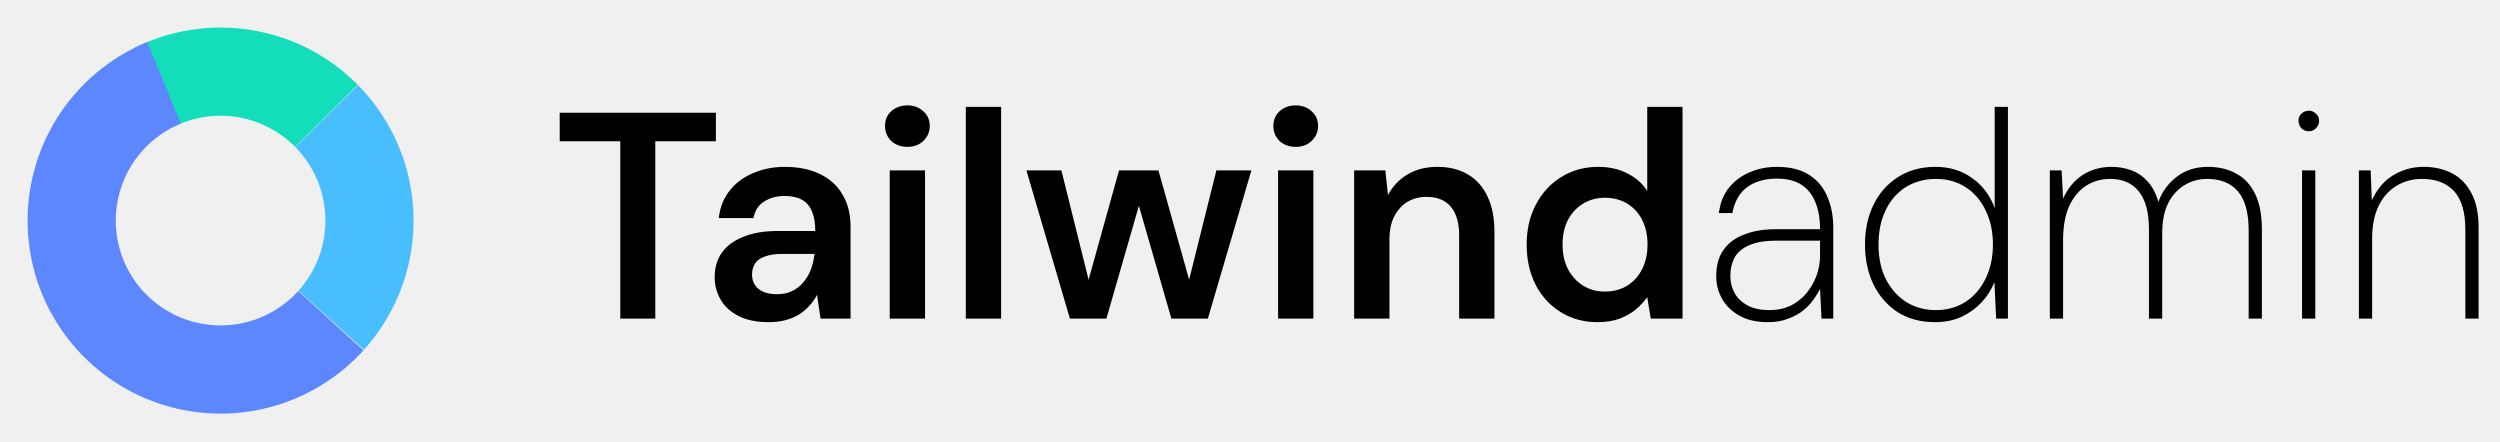
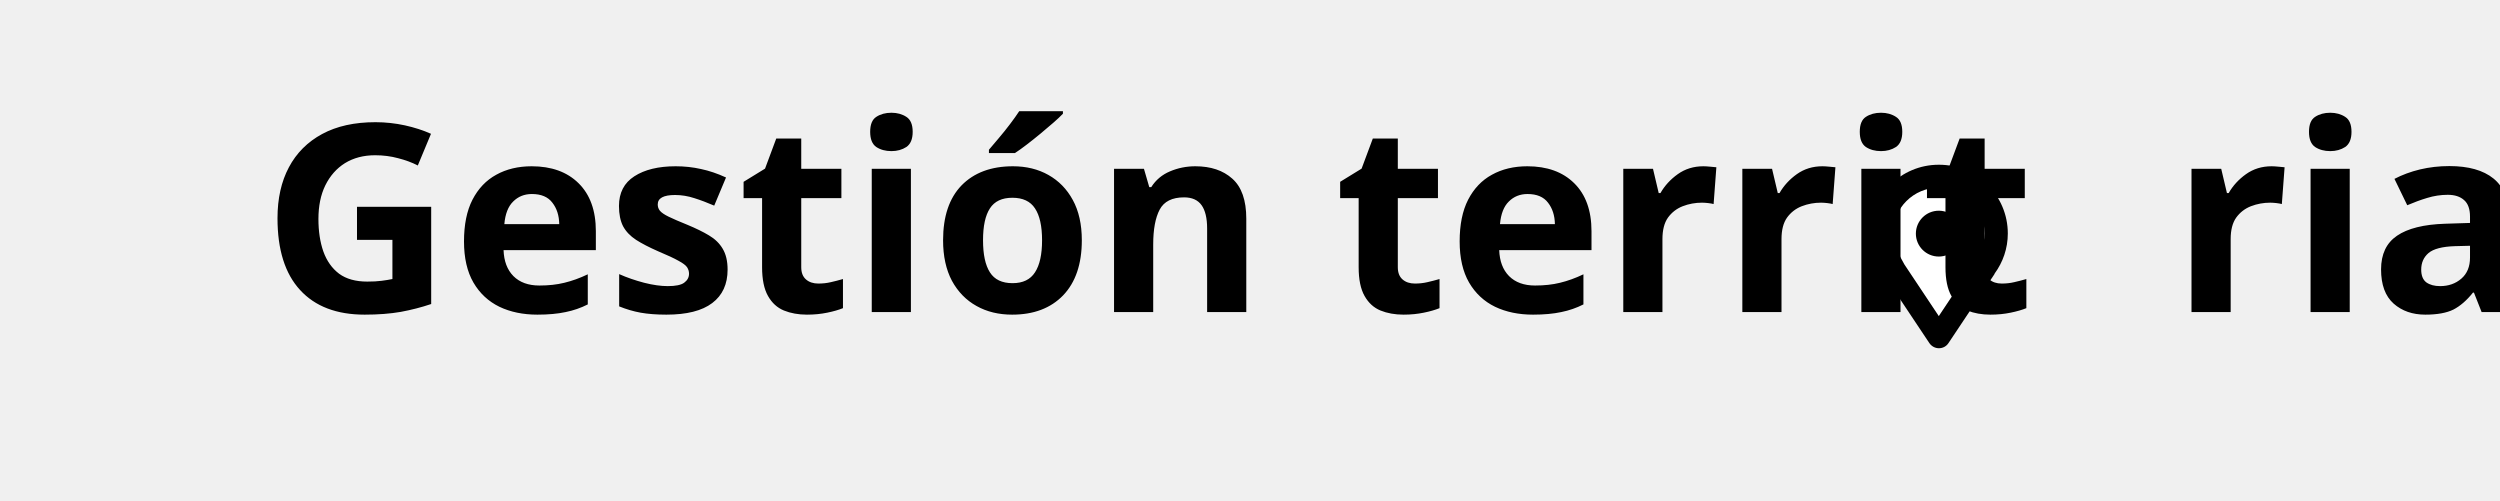
- <svg xmlns="http://www.w3.org/2000/svg" width="204" height="36" viewBox="0 0 204 36" fill="none">
-   <path d="M29.701 28.541C32.387 25.558 33.834 21.663 33.744 17.65C33.655 13.637 32.036 9.809 29.22 6.949L24.094 11.997C25.624 13.551 26.503 15.63 26.551 17.81C26.6 19.99 25.814 22.106 24.355 23.726L29.701 28.541Z" fill="#49BEFF" />
-   <path d="M29.196 6.923C26.858 4.559 23.831 2.996 20.55 2.458C17.268 1.919 13.901 2.433 10.93 3.926L14.159 10.355C15.773 9.544 17.602 9.265 19.385 9.558C21.167 9.85 22.811 10.699 24.082 11.983L29.196 6.923Z" fill="#13DEB9" />
-   <path d="M12.018 3.43C9.832 4.327 7.876 5.705 6.295 7.461C4.714 9.217 3.548 11.307 2.884 13.575C2.221 15.842 2.075 18.23 2.46 20.562C2.844 22.894 3.748 25.109 5.105 27.043C6.462 28.978 8.236 30.583 10.298 31.738C12.359 32.894 14.653 33.571 17.012 33.719C19.37 33.868 21.732 33.484 23.921 32.595C26.111 31.707 28.073 30.338 29.661 28.588L24.335 23.752C23.472 24.702 22.406 25.446 21.217 25.928C20.027 26.411 18.744 26.62 17.463 26.539C16.182 26.458 14.936 26.091 13.816 25.463C12.697 24.835 11.732 23.963 10.995 22.913C10.258 21.861 9.767 20.658 9.559 19.392C9.35 18.125 9.429 16.828 9.789 15.596C10.15 14.364 10.783 13.229 11.642 12.275C12.501 11.321 13.563 10.573 14.751 10.085L12.018 3.43Z" fill="#5D87FF" />
-   <path d="M50.616 26V11.528H45.672V9.2H58.416V11.528H53.472V26H50.616ZM62.734 26.288C61.742 26.288 60.918 26.12 60.262 25.784C59.606 25.448 59.118 25 58.798 24.44C58.478 23.88 58.318 23.272 58.318 22.616C58.318 21.848 58.51 21.184 58.894 20.624C59.294 20.064 59.878 19.632 60.646 19.328C61.414 19.008 62.358 18.848 63.478 18.848H66.526C66.526 18.208 66.438 17.68 66.262 17.264C66.086 16.832 65.814 16.512 65.446 16.304C65.078 16.096 64.606 15.992 64.03 15.992C63.374 15.992 62.814 16.144 62.35 16.448C61.886 16.736 61.598 17.184 61.486 17.792H58.654C58.75 16.928 59.038 16.192 59.518 15.584C59.998 14.96 60.63 14.48 61.414 14.144C62.214 13.792 63.086 13.616 64.03 13.616C65.166 13.616 66.134 13.816 66.934 14.216C67.734 14.6 68.342 15.16 68.758 15.896C69.19 16.616 69.406 17.488 69.406 18.512V26H66.958L66.67 24.056C66.51 24.376 66.302 24.672 66.046 24.944C65.806 25.216 65.526 25.456 65.206 25.664C64.886 25.856 64.518 26.008 64.102 26.12C63.702 26.232 63.246 26.288 62.734 26.288ZM63.382 24.008C63.846 24.008 64.254 23.928 64.606 23.768C64.974 23.592 65.286 23.352 65.542 23.048C65.814 22.728 66.022 22.376 66.166 21.992C66.31 21.608 66.406 21.2 66.454 20.768V20.72H63.79C63.23 20.72 62.766 20.792 62.398 20.936C62.03 21.064 61.766 21.256 61.606 21.512C61.446 21.768 61.366 22.064 61.366 22.4C61.366 22.736 61.446 23.024 61.606 23.264C61.766 23.504 61.998 23.688 62.302 23.816C62.606 23.944 62.966 24.008 63.382 24.008ZM72.603 26V13.904H75.483V26H72.603ZM74.043 11.984C73.515 11.984 73.075 11.824 72.723 11.504C72.387 11.168 72.219 10.76 72.219 10.28C72.219 9.784 72.387 9.384 72.723 9.08C73.075 8.76 73.515 8.6 74.043 8.6C74.571 8.6 75.003 8.76 75.339 9.08C75.691 9.384 75.867 9.784 75.867 10.28C75.867 10.76 75.691 11.168 75.339 11.504C75.003 11.824 74.571 11.984 74.043 11.984ZM78.811 26V8.72H81.691V26H78.811ZM87.305 26L83.753 13.904H86.609L89.081 23.84L88.553 23.816L91.313 13.904H94.529L97.313 23.816H96.785L99.257 13.904H102.113L98.561 26H95.585L92.633 15.752H93.233L90.281 26H87.305ZM104.291 26V13.904H107.171V26H104.291ZM105.73 11.984C105.203 11.984 104.763 11.824 104.411 11.504C104.075 11.168 103.907 10.76 103.907 10.28C103.907 9.784 104.075 9.384 104.411 9.08C104.763 8.76 105.203 8.6 105.73 8.6C106.259 8.6 106.691 8.76 107.027 9.08C107.379 9.384 107.555 9.784 107.555 10.28C107.555 10.76 107.379 11.168 107.027 11.504C106.691 11.824 106.259 11.984 105.73 11.984ZM110.499 26V13.904H113.043L113.259 15.92C113.627 15.216 114.155 14.656 114.843 14.24C115.531 13.824 116.347 13.616 117.291 13.616C118.267 13.616 119.099 13.824 119.787 14.24C120.475 14.64 121.003 15.232 121.371 16.016C121.755 16.8 121.947 17.776 121.947 18.944V26H119.067V19.208C119.067 18.2 118.843 17.424 118.395 16.88C117.947 16.336 117.283 16.064 116.403 16.064C115.827 16.064 115.307 16.2 114.843 16.472C114.395 16.744 114.035 17.144 113.763 17.672C113.507 18.184 113.379 18.808 113.379 19.544V26H110.499ZM130.359 26.288C129.239 26.288 128.239 26.016 127.359 25.472C126.479 24.928 125.791 24.176 125.295 23.216C124.815 22.256 124.575 21.168 124.575 19.952C124.575 18.736 124.823 17.656 125.319 16.712C125.815 15.752 126.503 15 127.383 14.456C128.279 13.896 129.287 13.616 130.407 13.616C131.319 13.616 132.111 13.792 132.783 14.144C133.471 14.48 134.015 14.96 134.415 15.584V8.72H137.295V26H134.703L134.415 24.248C134.159 24.6 133.847 24.936 133.479 25.256C133.111 25.56 132.671 25.808 132.159 26C131.647 26.192 131.047 26.288 130.359 26.288ZM130.959 23.792C131.647 23.792 132.255 23.632 132.783 23.312C133.311 22.976 133.719 22.52 134.007 21.944C134.295 21.368 134.439 20.704 134.439 19.952C134.439 19.2 134.295 18.536 134.007 17.96C133.719 17.384 133.311 16.936 132.783 16.616C132.255 16.296 131.647 16.136 130.959 16.136C130.303 16.136 129.711 16.296 129.183 16.616C128.655 16.936 128.239 17.384 127.935 17.96C127.647 18.536 127.503 19.2 127.503 19.952C127.503 20.704 127.647 21.368 127.935 21.944C128.239 22.52 128.655 22.976 129.183 23.312C129.711 23.632 130.303 23.792 130.959 23.792ZM144.243 26.288C143.331 26.288 142.563 26.112 141.939 25.76C141.315 25.408 140.843 24.952 140.523 24.392C140.203 23.816 140.043 23.2 140.043 22.544C140.043 21.664 140.243 20.944 140.643 20.384C141.043 19.824 141.603 19.408 142.323 19.136C143.059 18.848 143.907 18.704 144.867 18.704H148.515C148.515 17.84 148.387 17.104 148.131 16.496C147.891 15.888 147.515 15.416 147.003 15.08C146.491 14.744 145.819 14.576 144.987 14.576C144.011 14.576 143.203 14.808 142.563 15.272C141.939 15.736 141.539 16.44 141.363 17.384H140.259C140.371 16.536 140.651 15.84 141.099 15.296C141.563 14.736 142.131 14.32 142.803 14.048C143.475 13.76 144.203 13.616 144.987 13.616C146.091 13.616 146.979 13.84 147.651 14.288C148.323 14.72 148.811 15.312 149.115 16.064C149.435 16.8 149.595 17.64 149.595 18.584V26H148.635L148.515 23.576C148.387 23.832 148.211 24.12 147.987 24.44C147.763 24.76 147.483 25.056 147.147 25.328C146.811 25.6 146.403 25.824 145.923 26C145.459 26.192 144.899 26.288 144.243 26.288ZM144.363 25.304C145.051 25.304 145.651 25.176 146.163 24.92C146.675 24.648 147.107 24.296 147.459 23.864C147.811 23.416 148.075 22.936 148.251 22.424C148.427 21.912 148.515 21.408 148.515 20.912V19.64H144.939C143.995 19.64 143.251 19.768 142.707 20.024C142.163 20.264 141.771 20.6 141.531 21.032C141.307 21.464 141.195 21.96 141.195 22.52C141.195 23.032 141.315 23.504 141.555 23.936C141.795 24.352 142.155 24.688 142.635 24.944C143.115 25.184 143.691 25.304 144.363 25.304ZM157.895 26.288C156.727 26.288 155.711 26.016 154.847 25.472C153.999 24.912 153.343 24.16 152.879 23.216C152.415 22.256 152.183 21.168 152.183 19.952C152.183 18.736 152.415 17.656 152.879 16.712C153.343 15.752 154.007 15 154.871 14.456C155.735 13.896 156.751 13.616 157.919 13.616C159.087 13.616 160.087 13.92 160.919 14.528C161.767 15.12 162.383 15.936 162.767 16.976V8.72H163.847V26H162.887L162.743 23.024C162.503 23.632 162.151 24.184 161.687 24.68C161.239 25.16 160.695 25.552 160.055 25.856C159.415 26.144 158.695 26.288 157.895 26.288ZM157.967 25.304C158.879 25.304 159.687 25.08 160.391 24.632C161.095 24.168 161.639 23.536 162.023 22.736C162.423 21.92 162.623 20.992 162.623 19.952C162.623 18.896 162.423 17.968 162.023 17.168C161.639 16.352 161.095 15.72 160.391 15.272C159.703 14.824 158.895 14.6 157.967 14.6C157.071 14.6 156.263 14.816 155.543 15.248C154.839 15.68 154.287 16.304 153.887 17.12C153.487 17.92 153.287 18.864 153.287 19.952C153.287 21.04 153.487 21.984 153.887 22.784C154.303 23.584 154.863 24.208 155.567 24.656C156.271 25.088 157.071 25.304 157.967 25.304ZM167.267 26V13.904H168.227L168.347 16.208C168.731 15.36 169.259 14.72 169.931 14.288C170.619 13.84 171.411 13.616 172.307 13.616C172.851 13.616 173.371 13.704 173.867 13.88C174.379 14.056 174.827 14.352 175.211 14.768C175.611 15.184 175.915 15.752 176.123 16.472C176.427 15.64 176.923 14.96 177.611 14.432C178.315 13.888 179.163 13.616 180.155 13.616C181.051 13.616 181.827 13.8 182.483 14.168C183.139 14.52 183.651 15.072 184.019 15.824C184.387 16.576 184.571 17.552 184.571 18.752V26H183.491V18.824C183.491 17.368 183.203 16.304 182.627 15.632C182.051 14.944 181.211 14.6 180.107 14.6C179.435 14.6 178.819 14.768 178.259 15.104C177.699 15.44 177.251 15.936 176.915 16.592C176.595 17.248 176.435 18.072 176.435 19.064V26H175.355V18.752C175.355 17.328 175.075 16.28 174.515 15.608C173.971 14.936 173.203 14.6 172.211 14.6C171.443 14.6 170.771 14.792 170.195 15.176C169.619 15.56 169.163 16.12 168.827 16.856C168.507 17.592 168.347 18.512 168.347 19.616V26H167.267ZM187.848 26V13.904H188.928V26H187.848ZM188.4 10.712C188.176 10.712 187.976 10.632 187.8 10.472C187.64 10.296 187.56 10.088 187.56 9.848C187.56 9.608 187.64 9.416 187.8 9.272C187.976 9.112 188.176 9.032 188.4 9.032C188.624 9.032 188.816 9.112 188.976 9.272C189.152 9.416 189.24 9.608 189.24 9.848C189.24 10.088 189.152 10.296 188.976 10.472C188.816 10.632 188.624 10.712 188.4 10.712ZM192.485 26V13.904H193.445L193.541 16.352C193.957 15.44 194.533 14.76 195.269 14.312C196.021 13.848 196.853 13.616 197.765 13.616C198.645 13.616 199.421 13.792 200.093 14.144C200.765 14.496 201.293 15.04 201.677 15.776C202.061 16.496 202.253 17.432 202.253 18.584V26H201.173V18.752C201.173 17.328 200.869 16.28 200.261 15.608C199.653 14.936 198.773 14.6 197.621 14.6C196.853 14.6 196.157 14.792 195.533 15.176C194.925 15.544 194.445 16.088 194.093 16.808C193.741 17.528 193.565 18.416 193.565 19.472V26H192.485Z" fill="black" />
+ <svg xmlns="http://www.w3.org/2000/svg" id="Capa_1" data-name="Capa 1" viewBox="0 0 198.5 39.7">
+   <defs>
+     <style>
+       .cls-1 {
+         fill: #fff;
+       }
+ 
+       .cls-2 {
+         font-family: CenturyGothic-Bold, 'Century Gothic';
+         font-size: 20.82px;
+         font-weight: 700;
+       }
+     </style>
+   </defs>
+   <g id="SVGRepo_iconCarrier" data-name="SVGRepo iconCarrier">
+     <g>
+       <path class="cls-1" d="M153.94,25.1l-2.73-4.1c-.34-.63-.91-1.54-.91-2.46,0-2.01,1.63-3.64,3.64-3.64s3.64,1.63,3.64,3.64c0,.92-.47,1.82-.91,2.46l-2.73,4.1Z" />
+       <g>
+         <path d="M153.94,13.08c-3.02,0-5.46,2.45-5.46,5.46,0,1.19.39,2.28,1.04,3.17.01.02.01.05.03.07l3.64,5.46c.17.25.45.41.76.41s.59-.15.76-.41l3.64-5.46s.02-.04.03-.07c.65-.89,1.04-1.98,1.04-3.17,0-3.02-2.45-5.46-5.46-5.46ZM156.67,21l-2.73,4.1-2.73-4.1c-.34-.63-.91-1.54-.91-2.46,0-2.01,1.63-3.64,3.64-3.64s3.64,1.63,3.64,3.64c0,.92-.47,1.82-.91,2.46Z" />
+         <circle cx="153.94" cy="18.55" r="1.82" />
+       </g>
+     </g>
+   </g>
+   <text class="cls-2" transform="translate(20.83 24.78)">
+     <tspan x="0" y="0" xml:space="preserve">Gestión territ  rial</tspan>
+   </text>
</svg>
